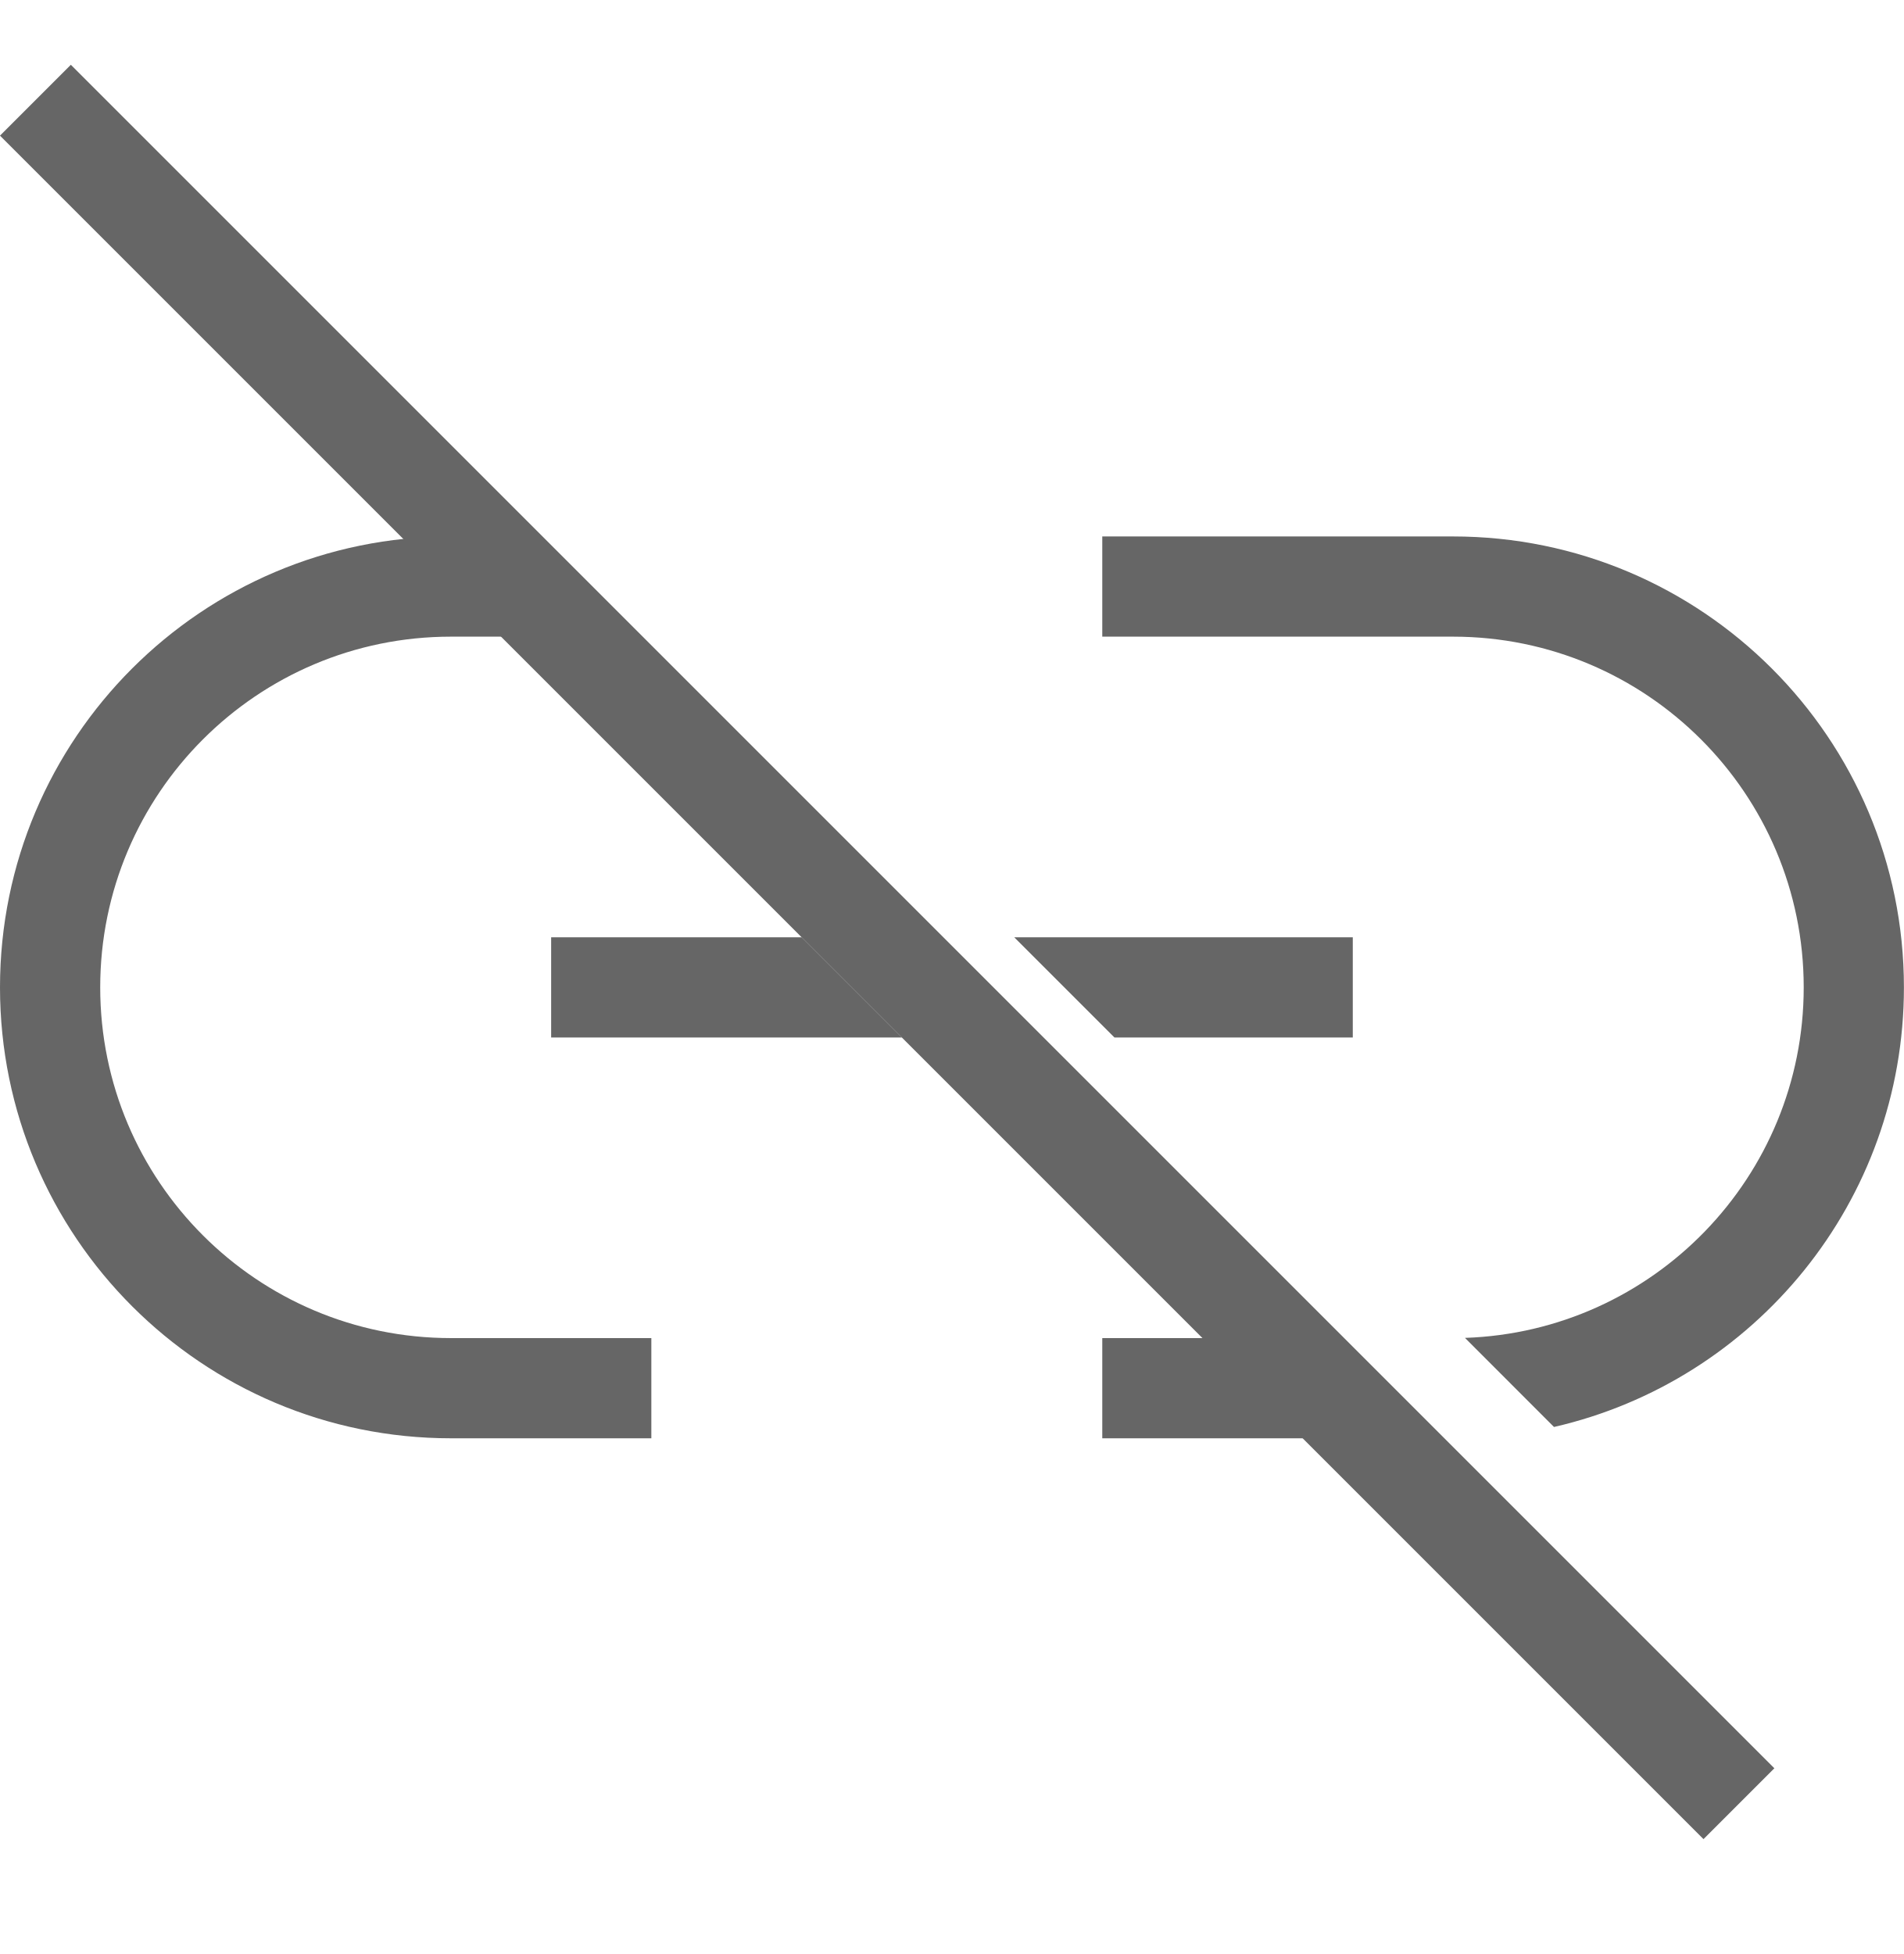
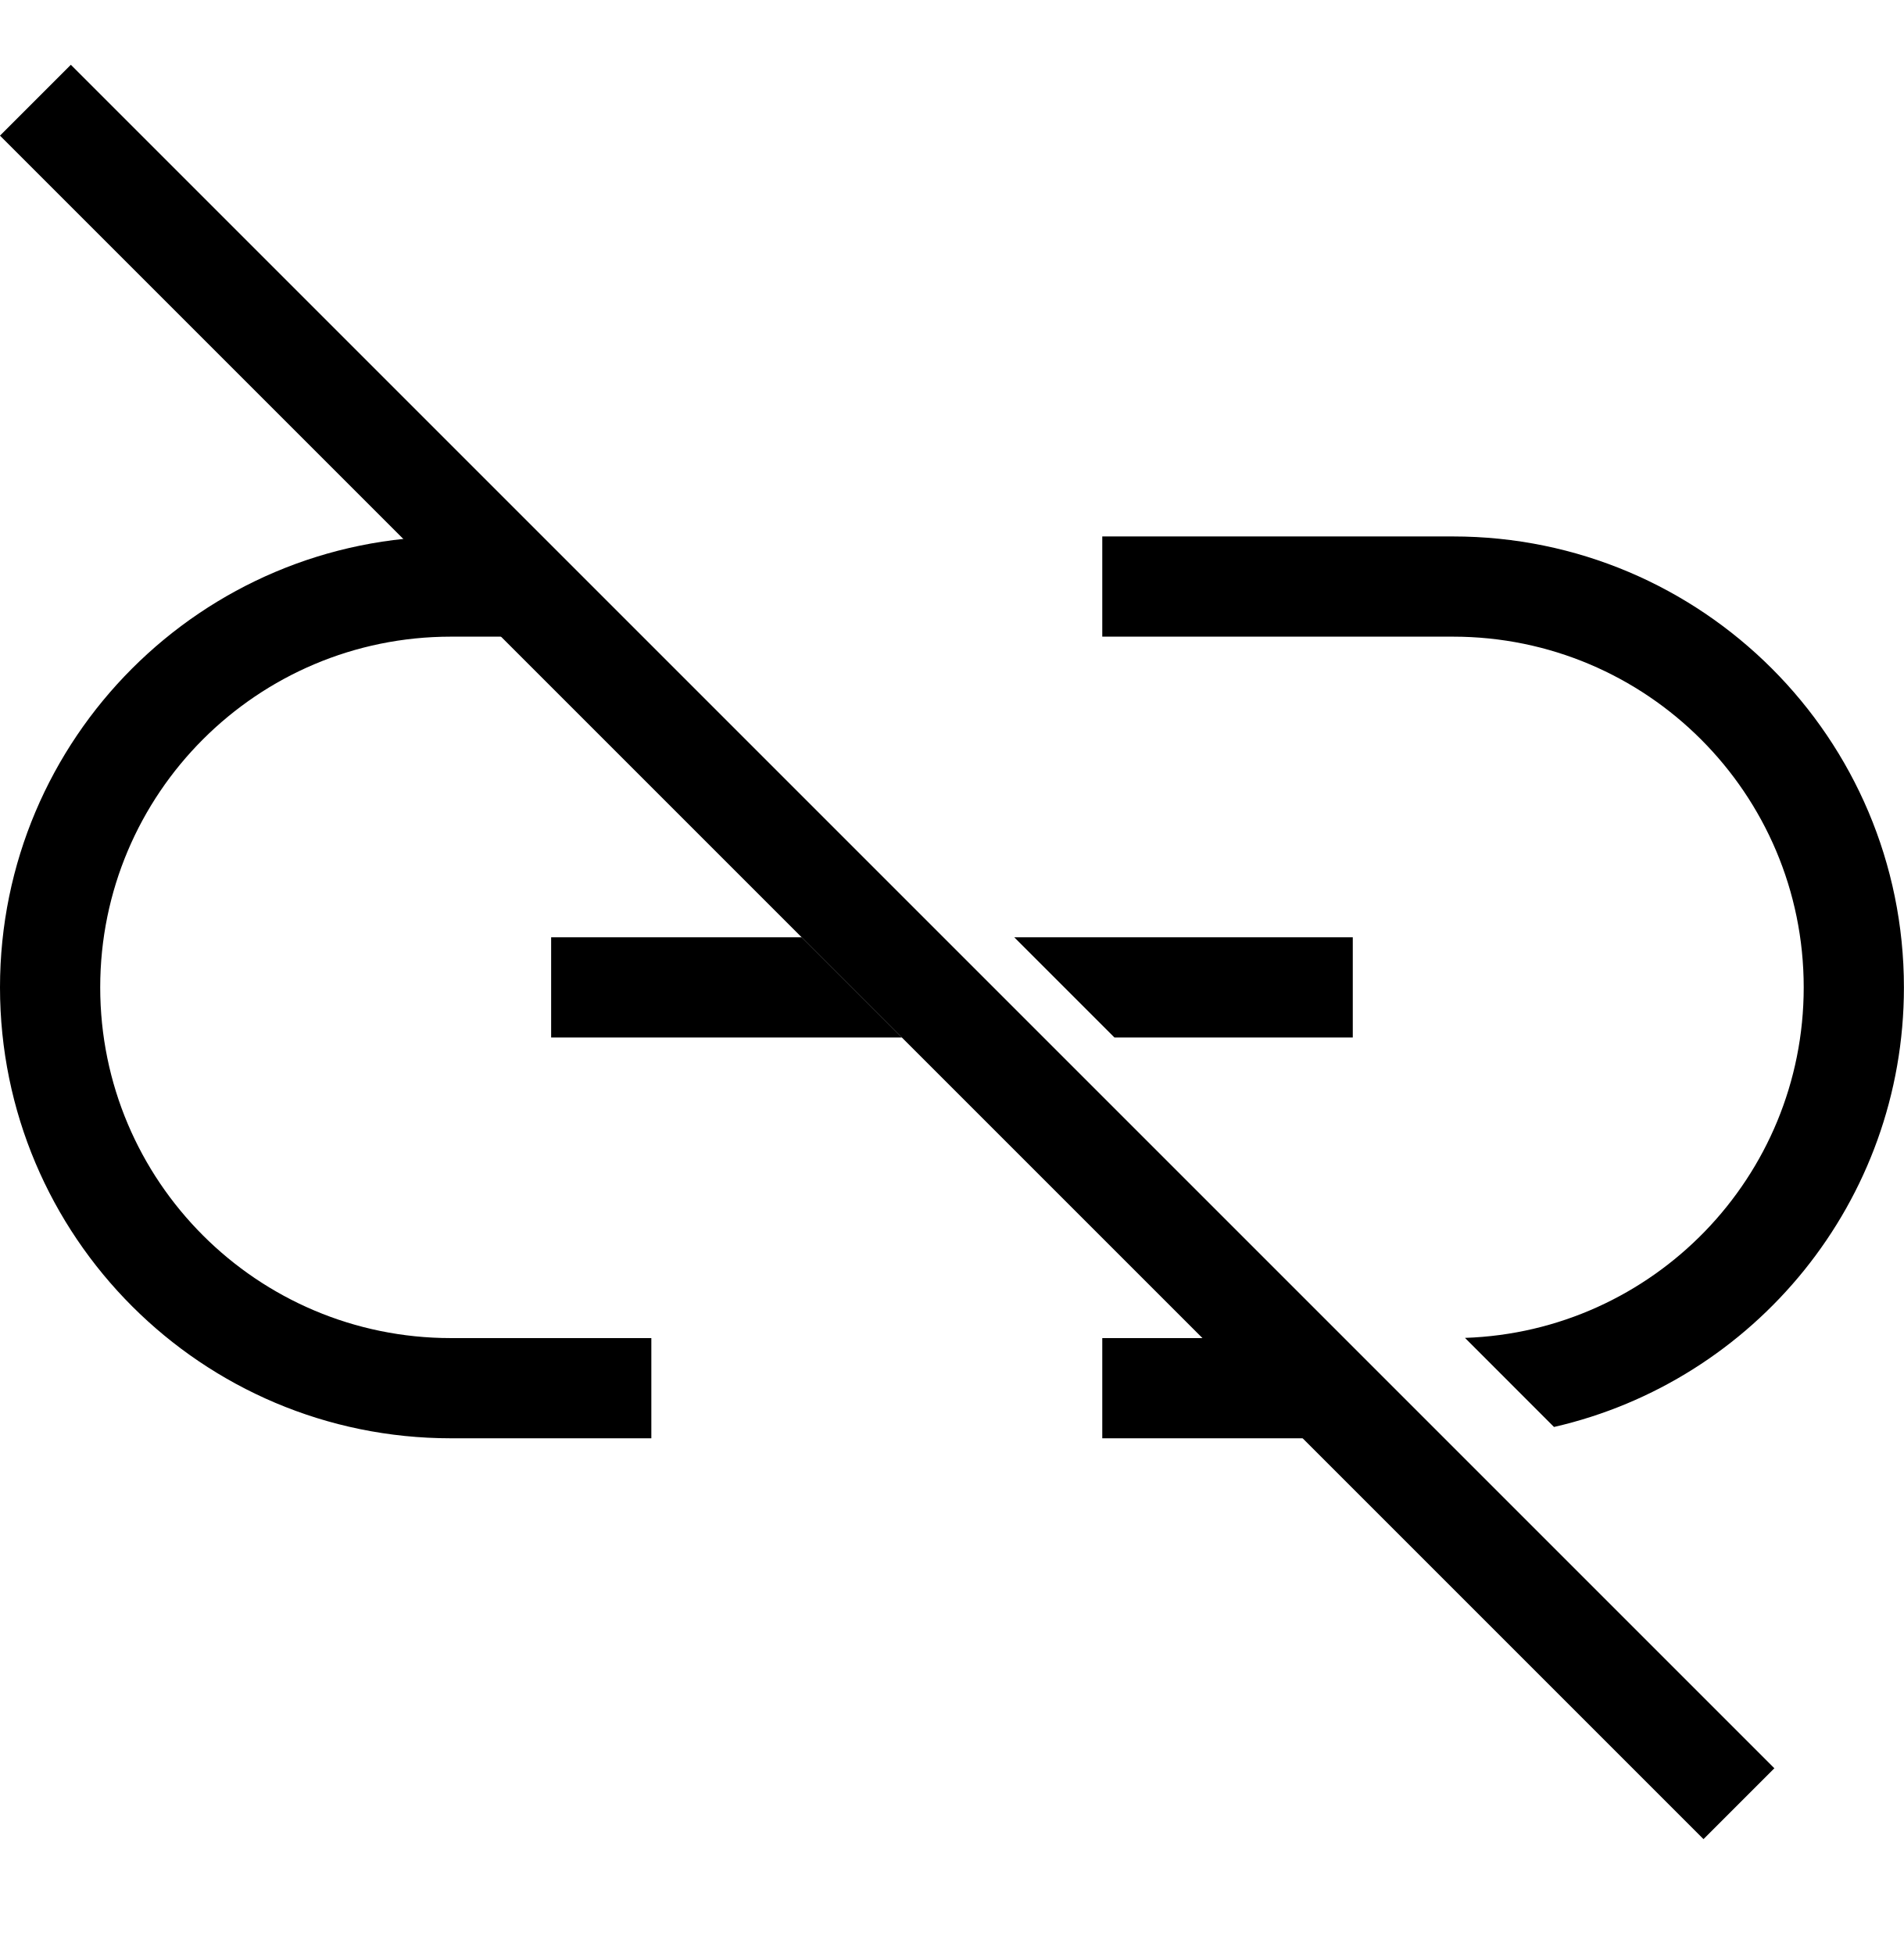
<svg xmlns="http://www.w3.org/2000/svg" width="38" height="39" viewBox="0 0 38 39" fill="none">
-   <g opacity="0.6">
+   <g>
    <line x1="0.707" y1="2" x2="34.707" y2="36" stroke="currentColor" stroke-width="2" />
    <path fill-rule="evenodd" clip-rule="evenodd" d="M22.243 20.707H27V18.707H20.243L22.243 20.707ZM18 20.707L16 18.707H11V20.707H18Z" fill="currentColor" />
    <path fill-rule="evenodd" clip-rule="evenodd" d="M38 19.707C38 23.985 35.016 27.565 31.016 28.481L29.239 26.703C32.994 26.577 36 23.493 36 19.707C36 15.841 32.866 12.707 29 12.707H22V10.707H29C33.971 10.707 38 14.737 38 19.707ZM13 26.707H9C5.134 26.707 2 23.573 2 19.707C2 15.841 5.134 12.707 9 12.707H11L9 10.707C4.029 10.707 0 14.737 0 19.707C0 24.678 4.029 28.707 9 28.707H13V26.707ZM22 26.707V28.707H27L25 26.707H22Z" fill="currentColor" />
  </g>
</svg>
